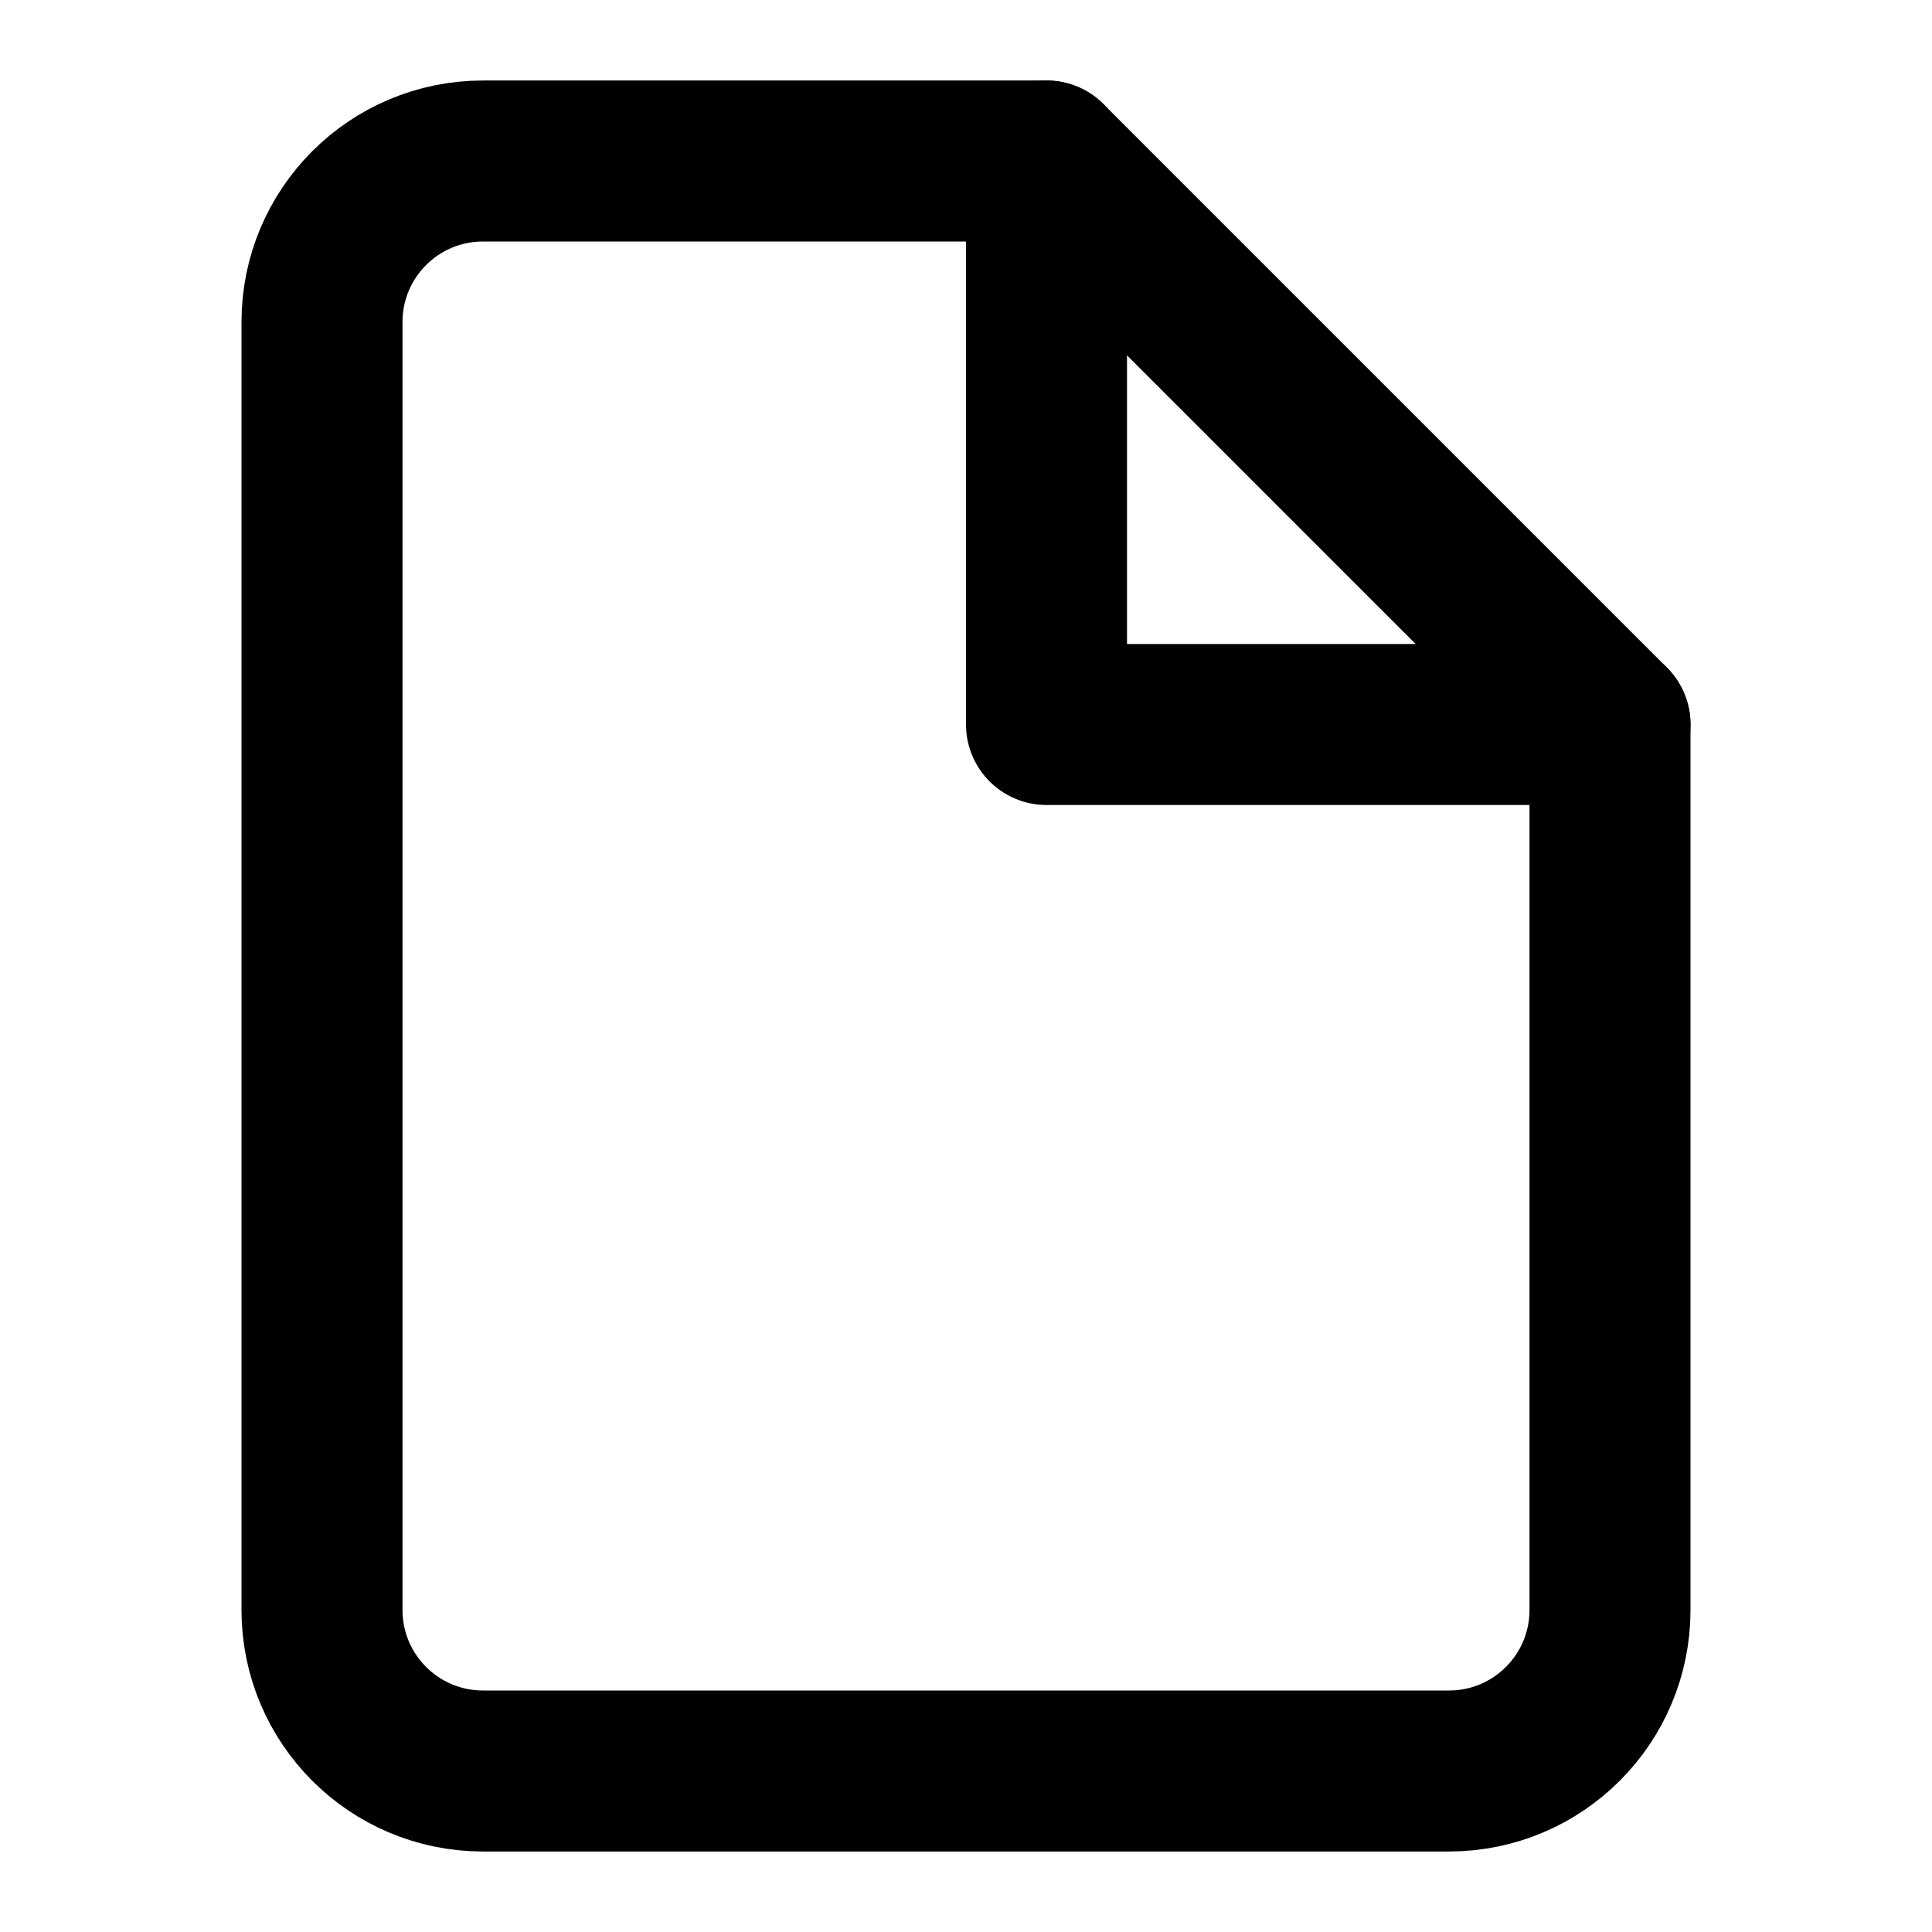
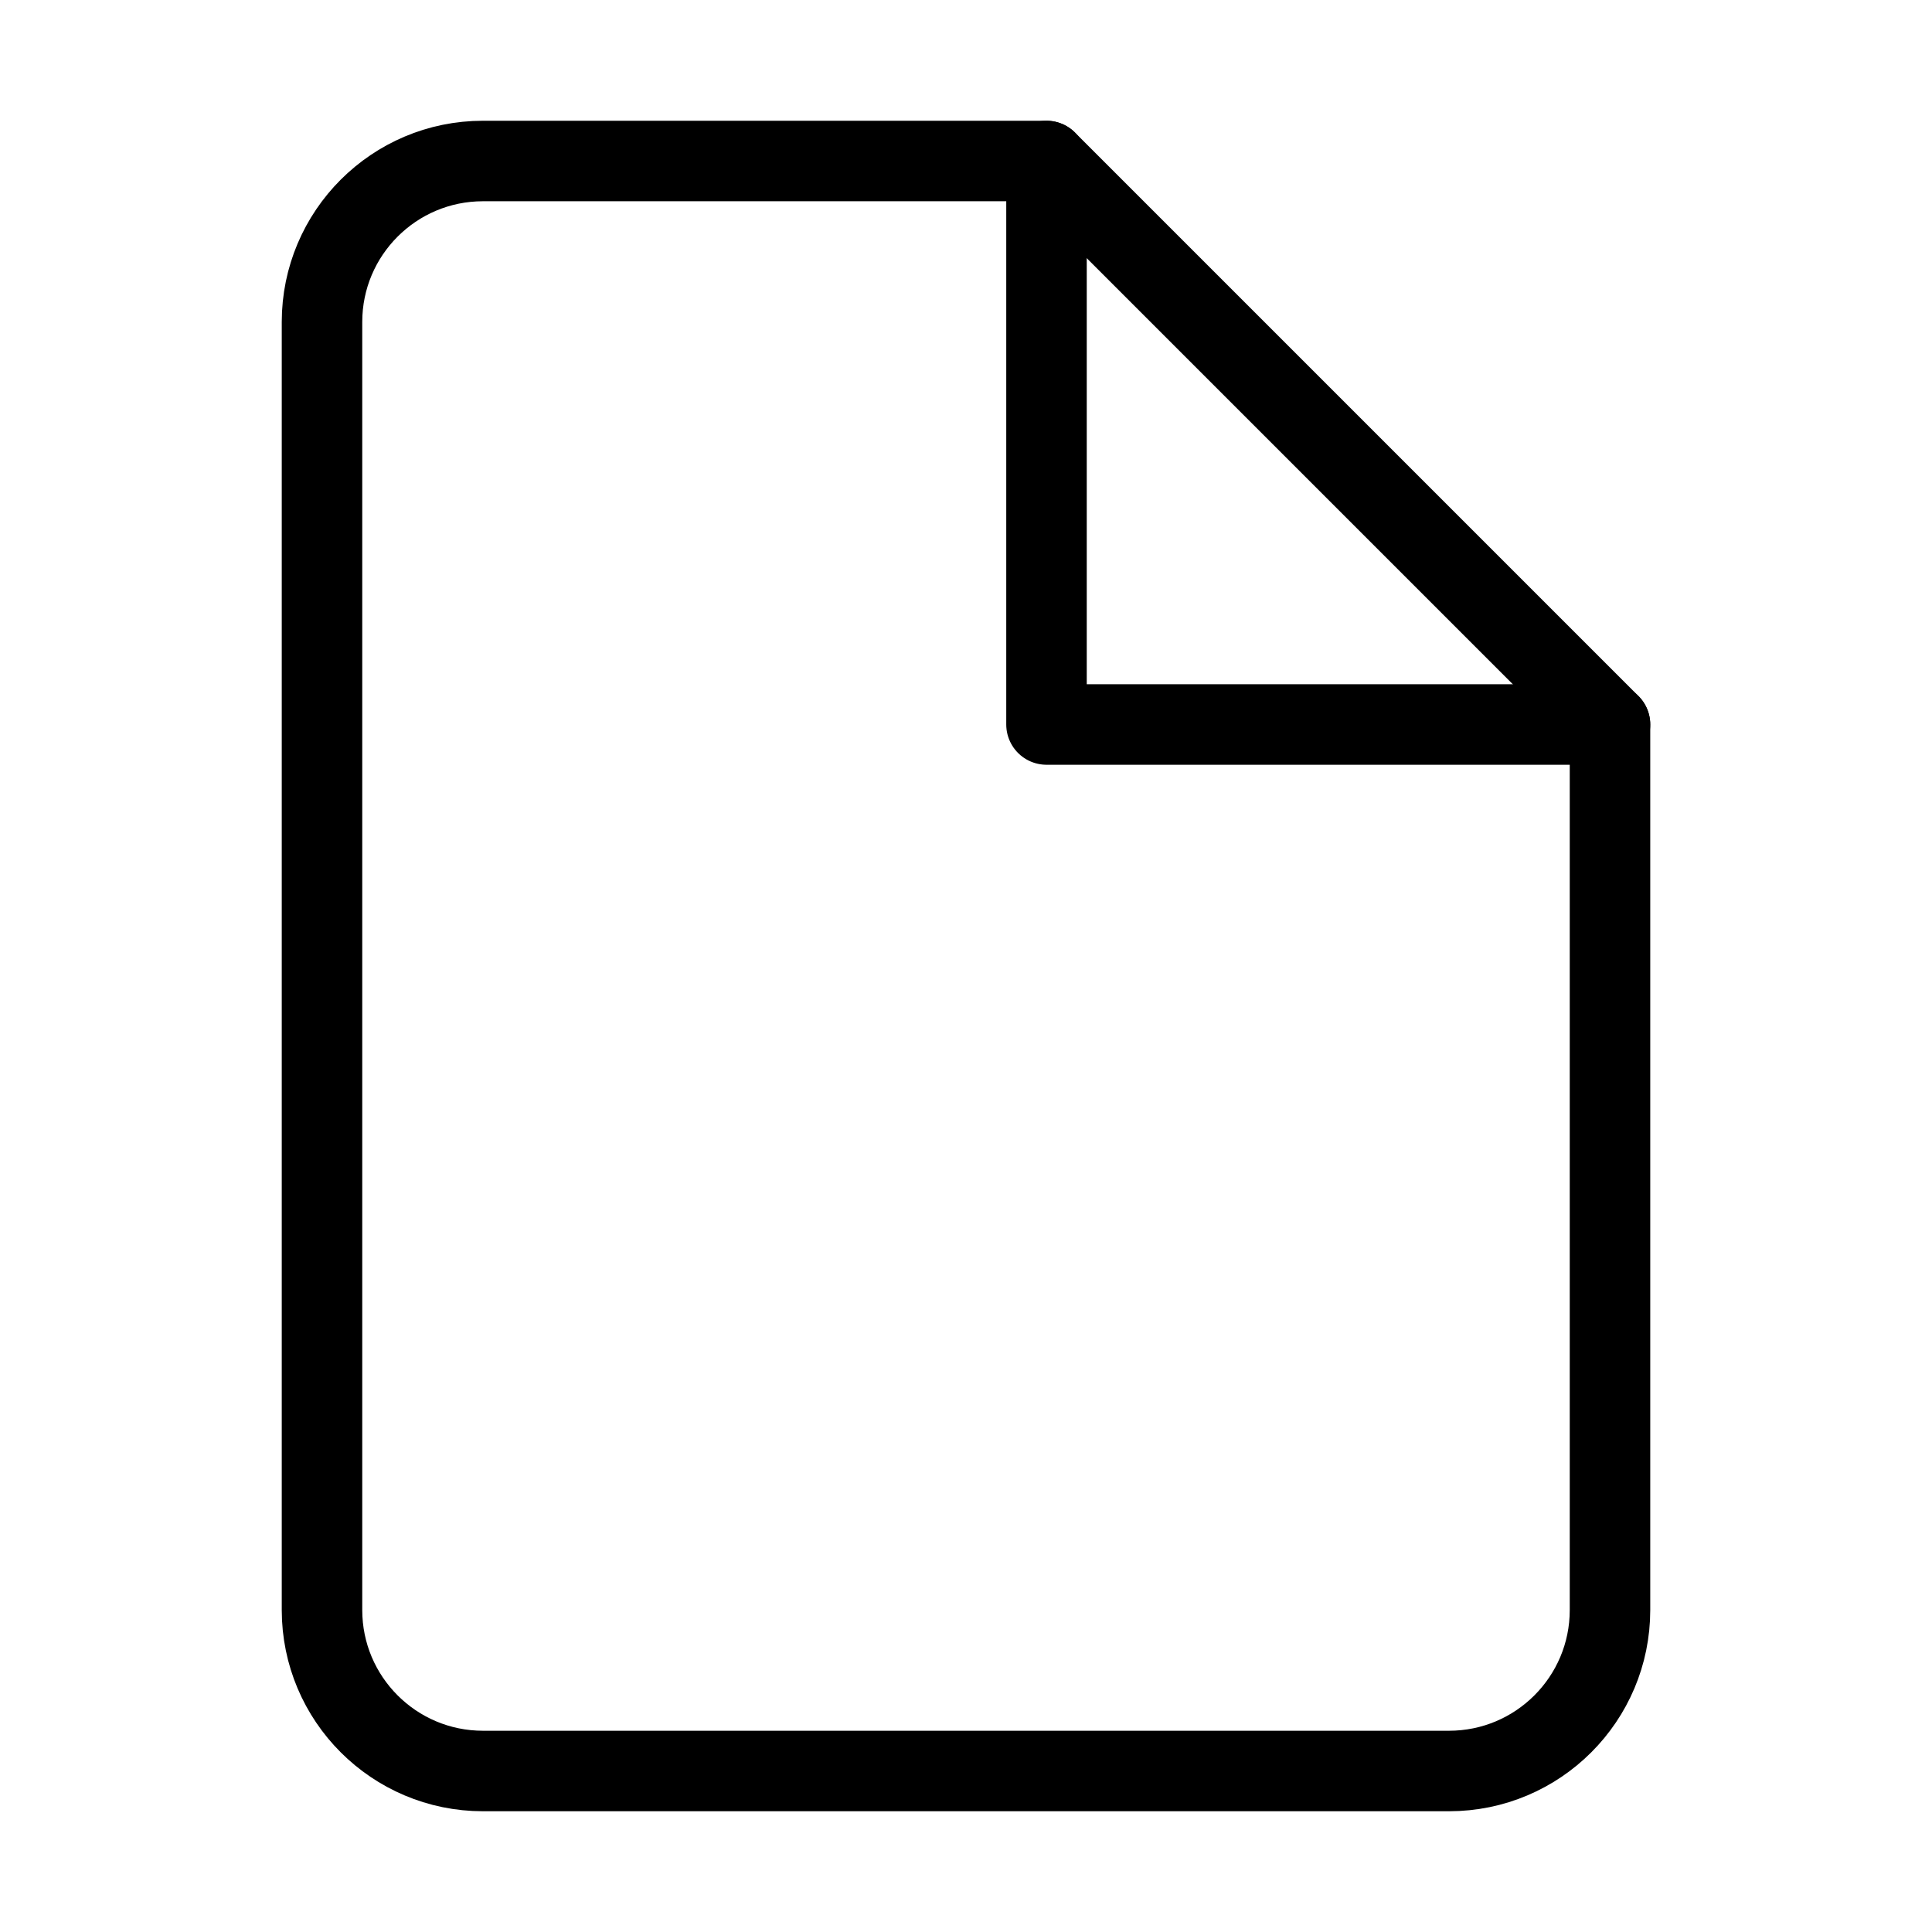
- <svg width="20" height="20" viewBox="0 0 24 24" fill="none" stroke="currentColor" stroke-width="2" stroke-linecap="round" stroke-linejoin="round">
+ <svg width="20" height="20" viewBox="0 0 24 24" fill="none" stroke="currentColor" stroke-width="1" stroke-linecap="round" stroke-linejoin="round">
  <path d="M13 2H6a2 2 0 0 0-2 2v16a2 2 0 0 0 2 2h12a2 2 0 0 0 2-2V9z" />
  <polyline points="13 2 13 9 20 9" />
</svg>
